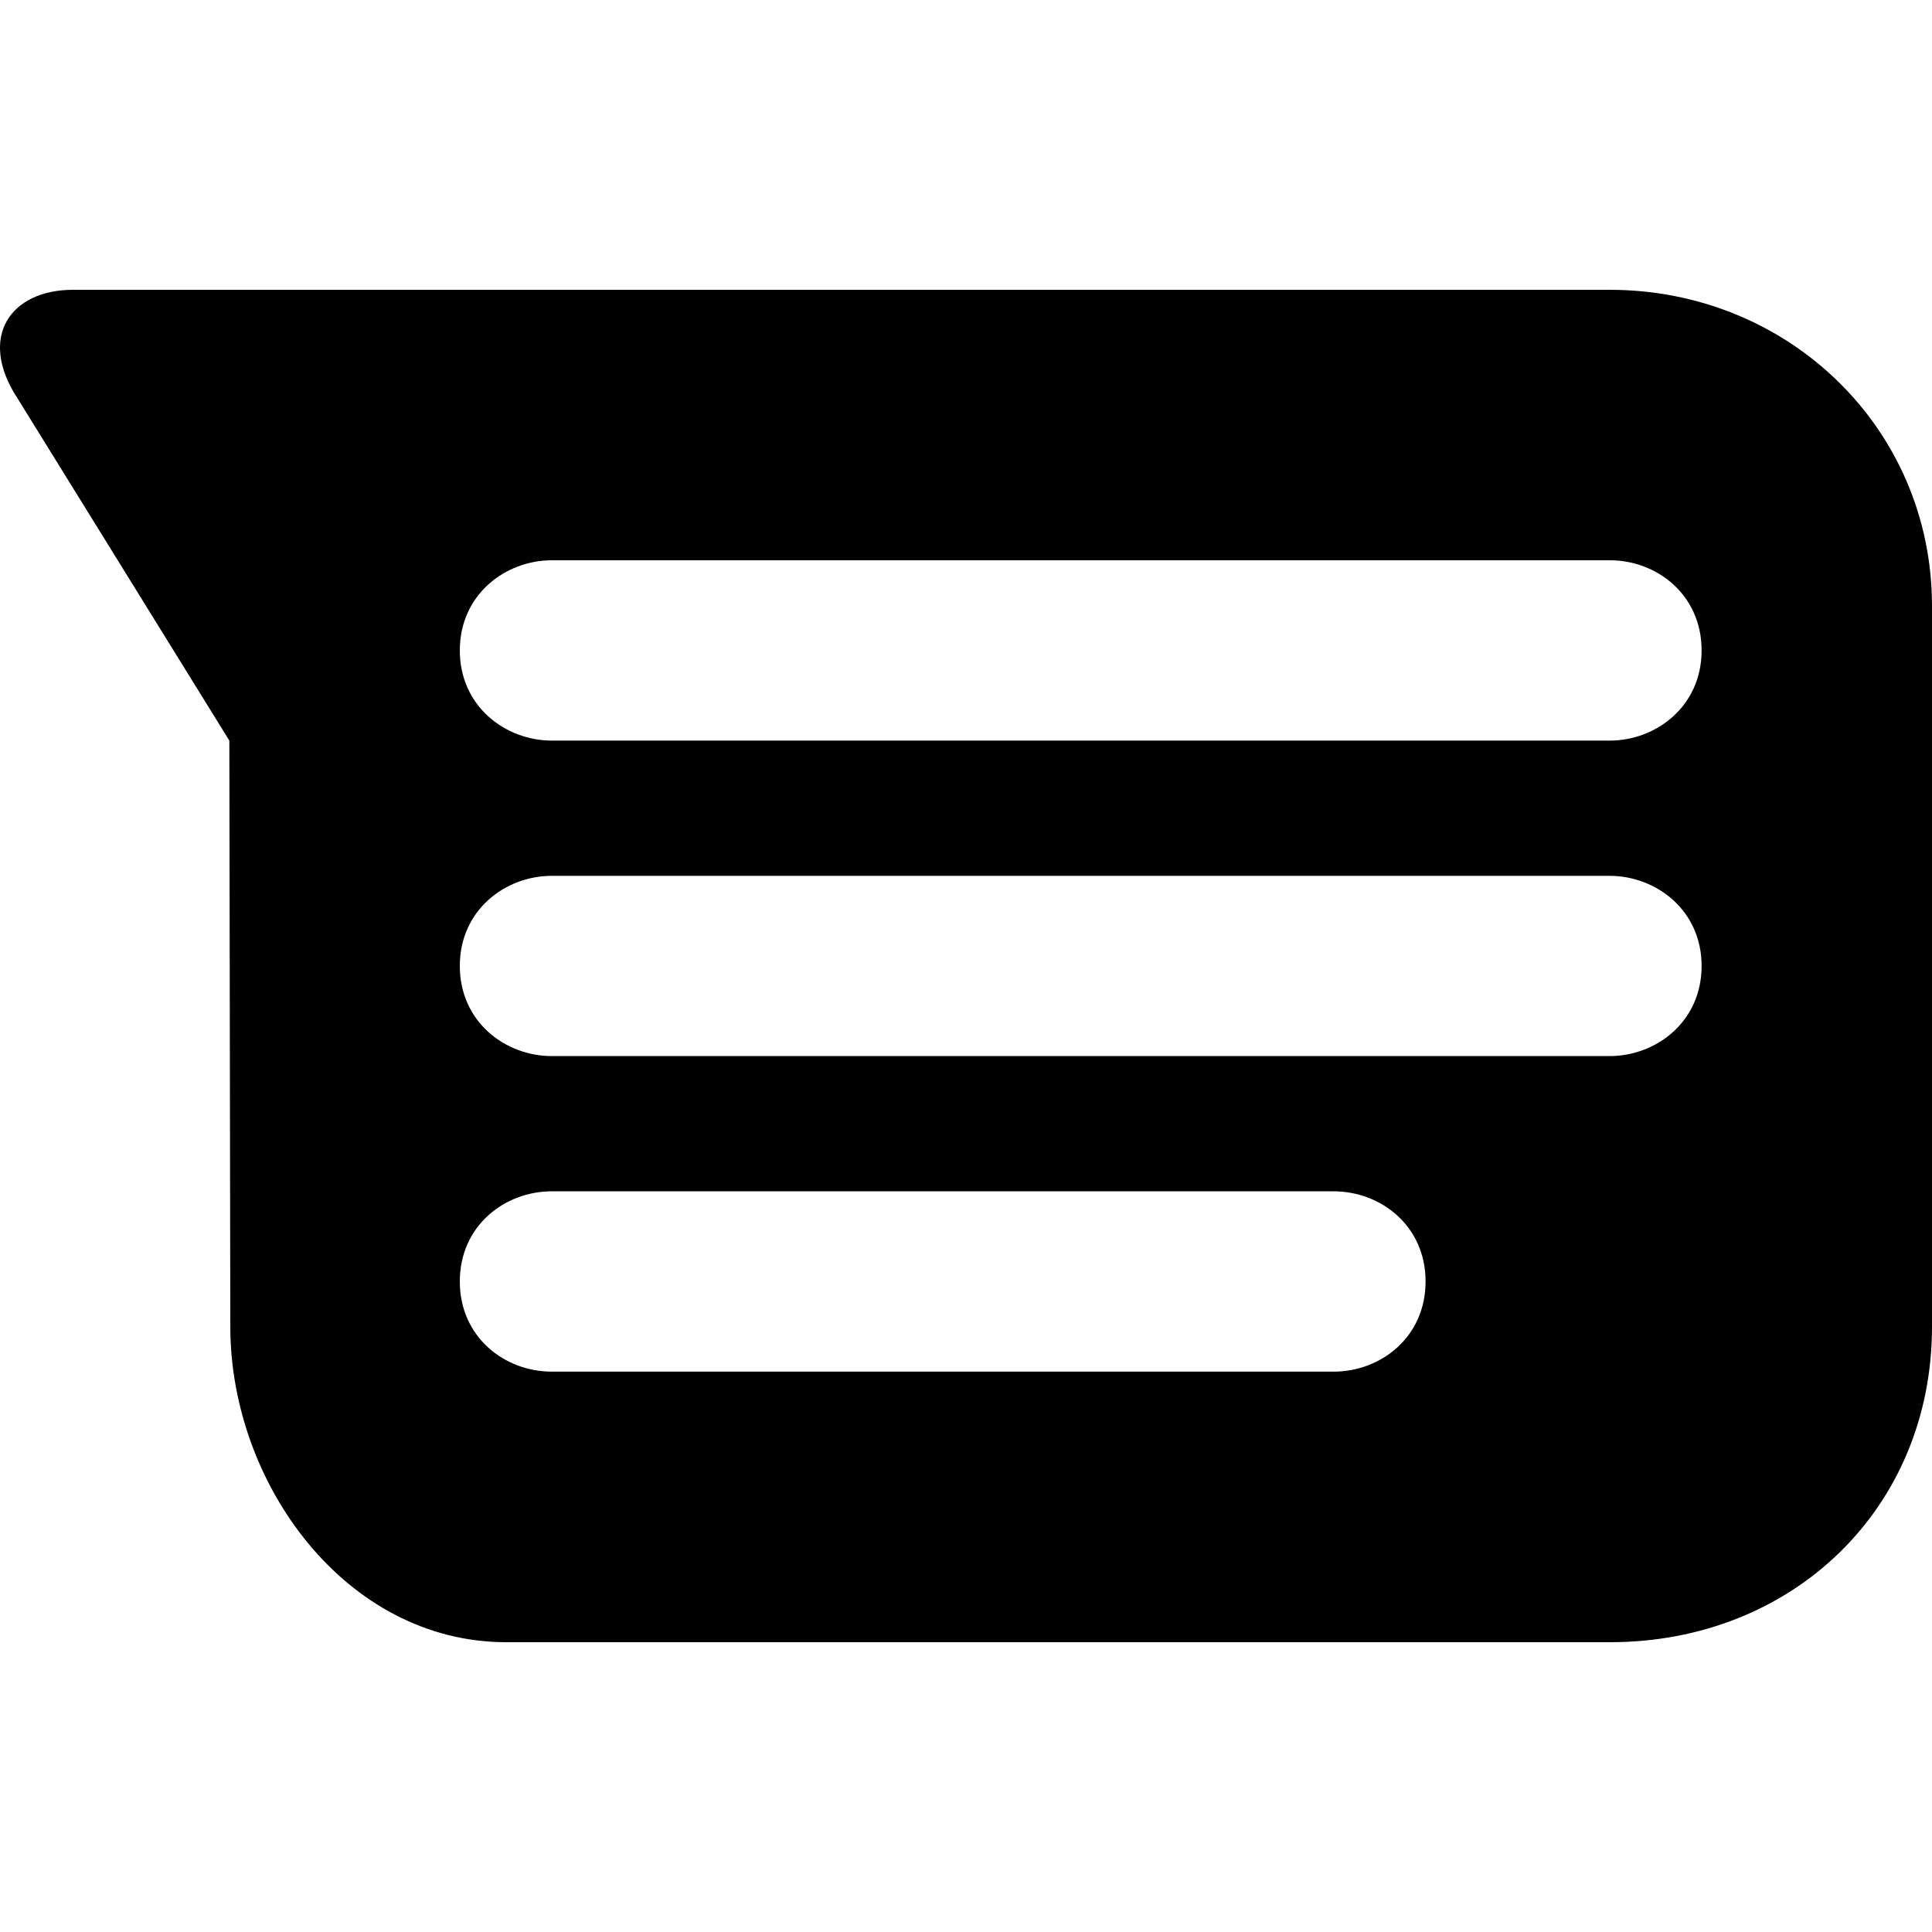
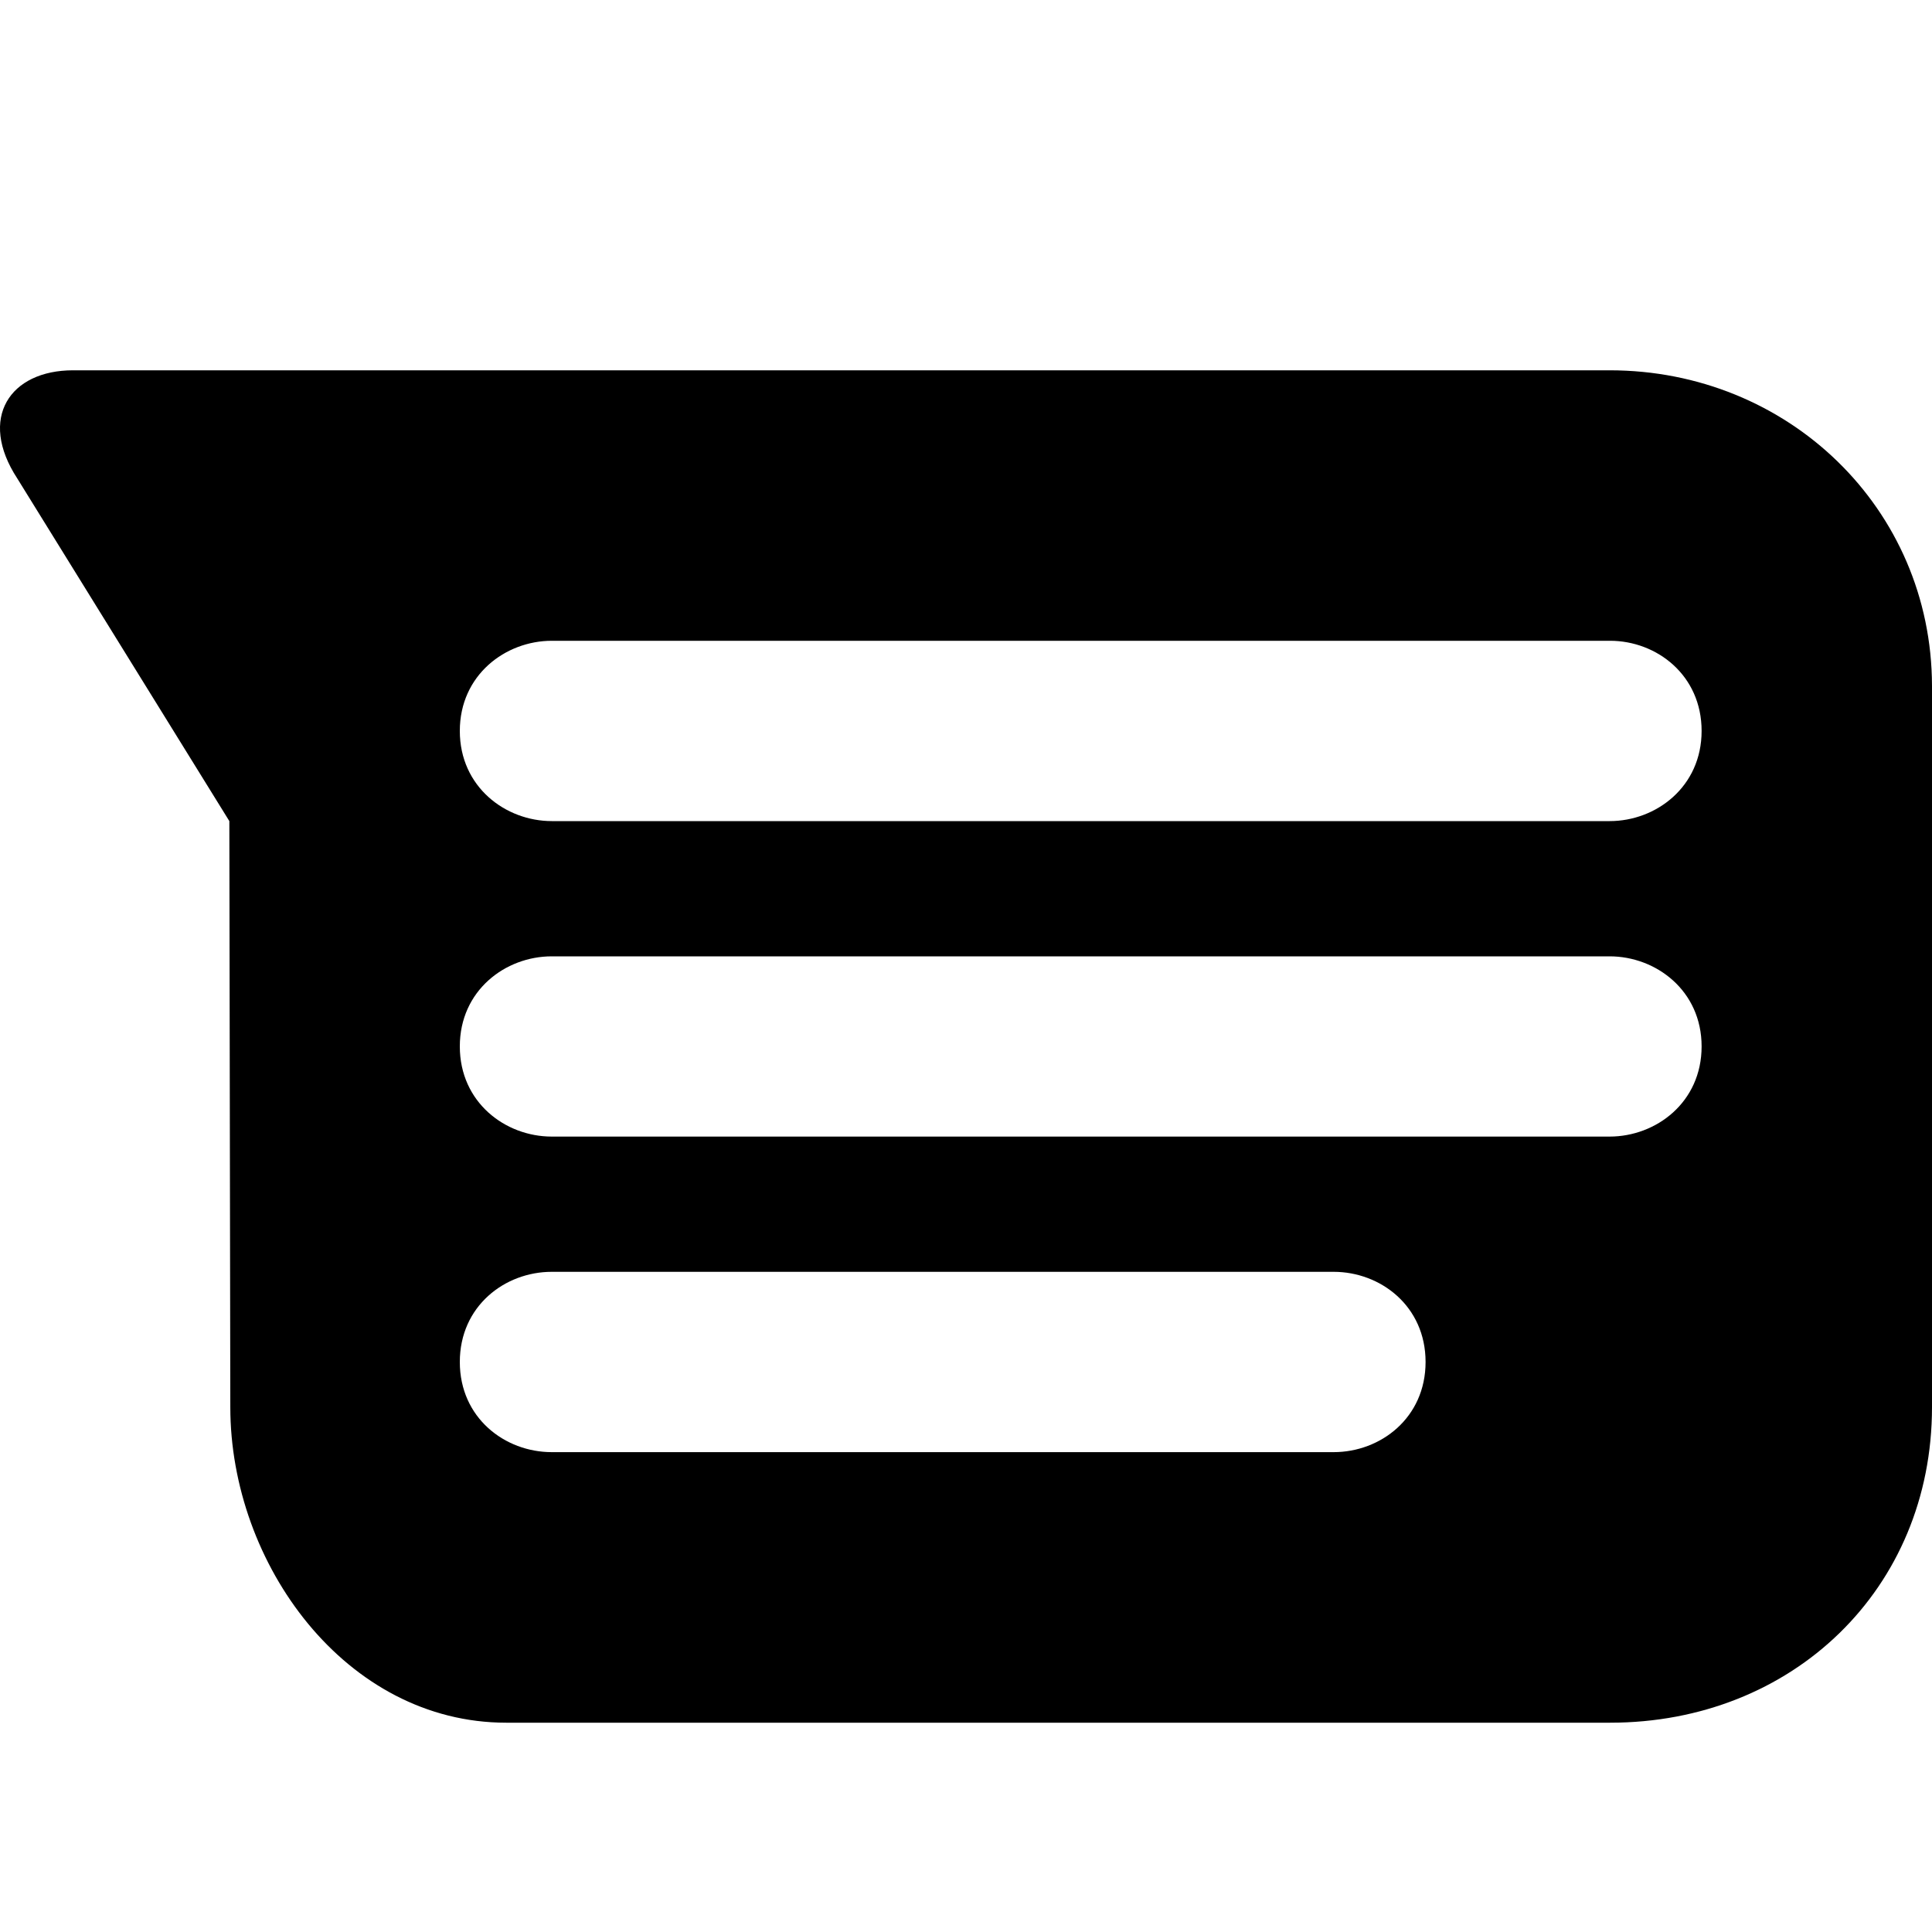
<svg xmlns="http://www.w3.org/2000/svg" width="24" height="24" viewBox="0 0 24 24" fill="none" version="1.1" id="svg4">
  <defs id="defs8" />
-   <path fill-rule="evenodd" clip-rule="evenodd" d="M 0.907,3.6 H 19.995 c 2.217,0 4,1.714 4.005,3.92 V 16.48 c 0,2.257 -1.731,3.92 -3.999,3.92 H 6.289 c -1.994,0 -3.428,-1.971 -3.428,-3.92 L 2.849,9.2 0.215,4.944 C -0.276,4.193 0.124,3.6 0.907,3.6 Z M 6.854,17.039 h 9.713 c 0.583,0 1.142,-0.426 1.142,-1.12 0,-0.694 -0.559,-1.12 -1.142,-1.12 H 6.854 c -0.583,0 -1.142,0.426 -1.142,1.12 0,0.694 0.559,1.12 1.142,1.12 z M 19.995,13.119 H 6.854 c -0.577,0 -1.142,-0.425 -1.142,-1.12 0,-0.694 0.565,-1.119 1.142,-1.119 H 19.995 c 0.576,0 1.143,0.425 1.143,1.119 0,0.695 -0.566,1.12 -1.143,1.12 z M 6.855,9.2 H 19.996 c 0.577,0 1.142,-0.426 1.142,-1.12 0,-0.694 -0.559,-1.12 -1.137,-1.12 H 6.855 c -0.577,0 -1.143,0.426 -1.143,1.12 0,0.694 0.566,1.12 1.143,1.12 z" fill="#FFF1C0" id="path2" style="fill:#000000;stroke-width:1.2" />
+   <path fill-rule="evenodd" clip-rule="evenodd" d="M 0.907,4.6 H 19.995 C 22.212,4.6 23.995,6.314 24,8.52 v 8.96 c 0,2.257 -1.731,3.92 -3.999,3.92 H 6.289 c -1.994,0 -3.428,-1.971 -3.428,-3.92 L 2.849,10.2 0.215,5.944 C -0.276,5.193 0.124,4.6 0.907,4.6 Z M 6.854,18.039 h 9.713 c 0.583,0 1.142,-0.426 1.142,-1.12 0,-0.694 -0.559,-1.12 -1.142,-1.12 H 6.854 c -0.583,0 -1.142,0.426 -1.142,1.12 0,0.694 0.559,1.12 1.142,1.12 z m 13.141,-3.92 H 6.854 c -0.577,0 -1.142,-0.425 -1.142,-1.12 0,-0.694 0.565,-1.119 1.142,-1.119 H 19.995 c 0.576,0 1.143,0.425 1.143,1.119 0,0.695 -0.566,1.12 -1.143,1.12 z M 6.855,10.2 H 19.996 c 0.577,0 1.142,-0.426 1.142,-1.12 0,-0.694 -0.559,-1.12 -1.137,-1.12 H 6.855 c -0.577,0 -1.143,0.426 -1.143,1.12 0,0.694 0.566,1.12 1.143,1.12 z" fill="#FFF1C0" id="path2" style="fill:#000000;stroke-width:1.2" />
</svg>
